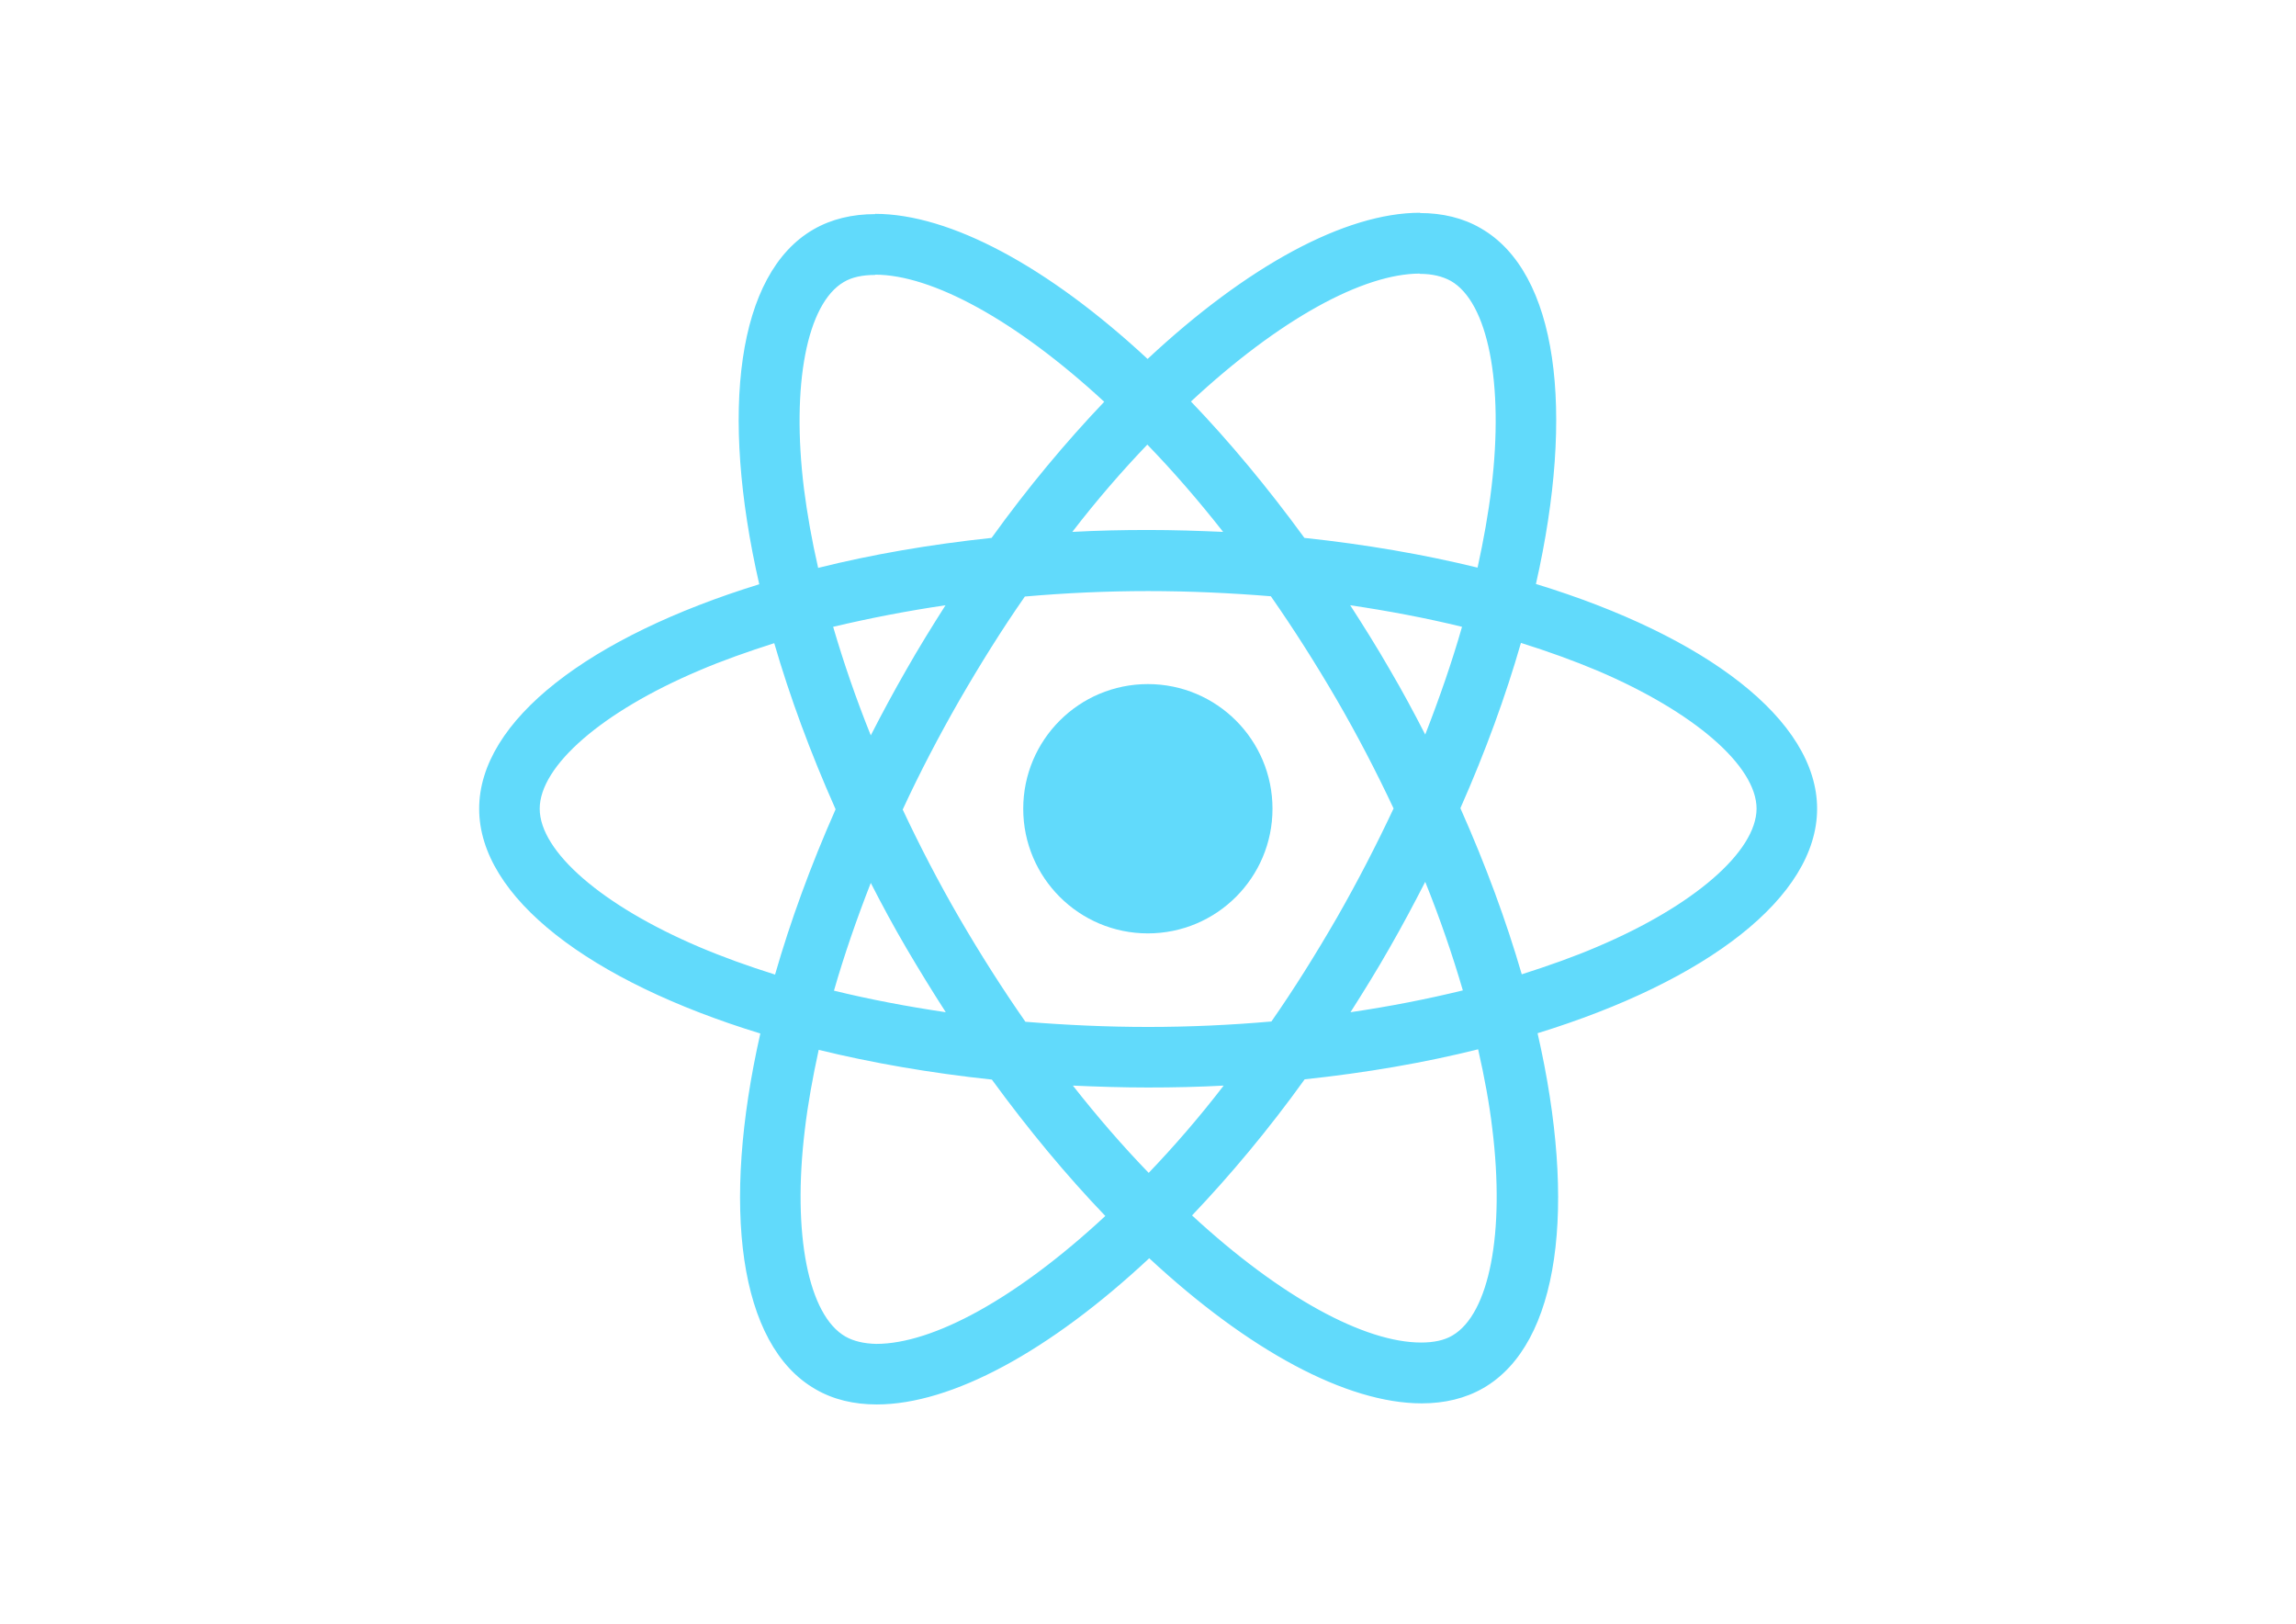
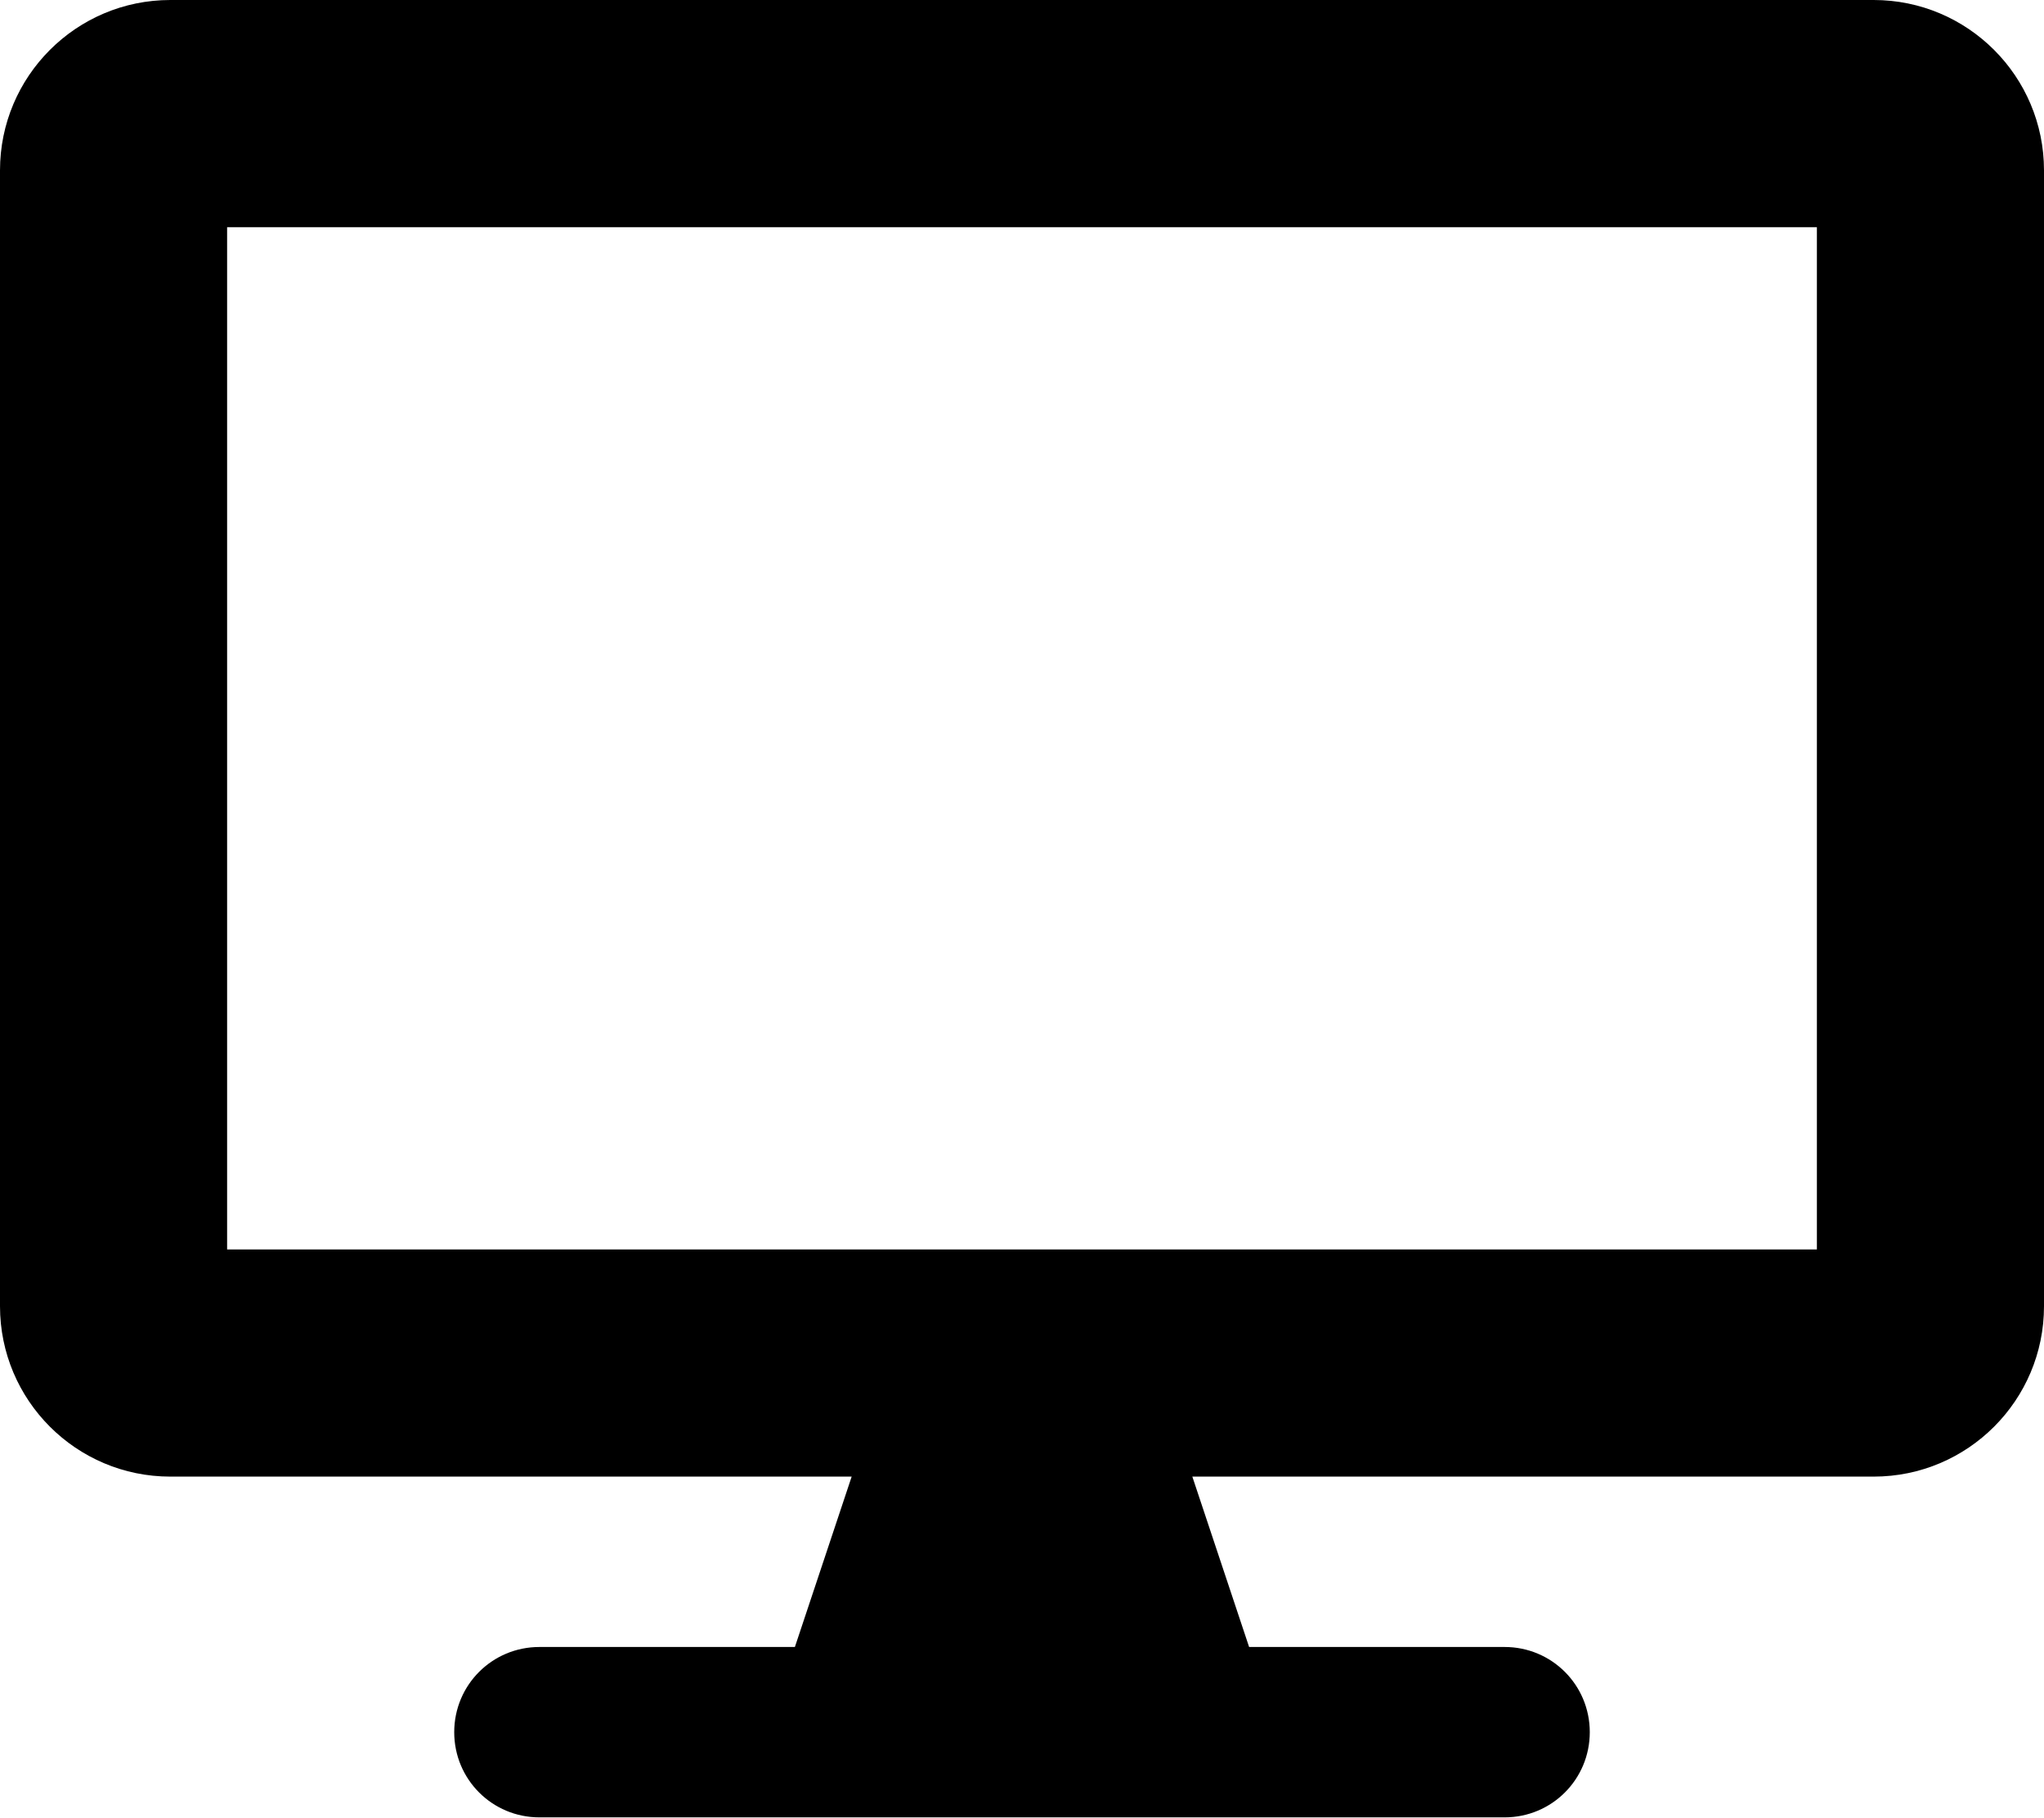
- <svg xmlns="http://www.w3.org/2000/svg" viewBox="0 0 841.9 595.3">
-   <g fill="#61DAFB">
-     <path d="M666.3 296.5c0-32.5-40.7-63.3-103.1-82.4 14.4-63.6 8-114.2-20.2-130.4-6.5-3.8-14.1-5.6-22.4-5.6v22.3c4.6 0 8.3.9 11.4 2.6 13.6 7.8 19.5 37.5 14.9 75.7-1.1 9.4-2.9 19.3-5.1 29.4-19.6-4.8-41-8.5-63.5-10.9-13.5-18.5-27.5-35.3-41.6-50 32.6-30.3 63.2-46.9 84-46.9V78c-27.5 0-63.5 19.6-99.9 53.6-36.4-33.8-72.4-53.2-99.9-53.2v22.3c20.7 0 51.4 16.5 84 46.6-14 14.7-28 31.4-41.3 49.9-22.6 2.4-44 6.1-63.6 11-2.3-10-4-19.7-5.2-29-4.7-38.2 1.1-67.9 14.6-75.8 3-1.8 6.9-2.6 11.5-2.6V78.5c-8.4 0-16 1.8-22.6 5.6-28.1 16.2-34.4 66.7-19.9 130.1-62.2 19.2-102.7 49.9-102.7 82.3 0 32.5 40.7 63.3 103.1 82.4-14.4 63.6-8 114.2 20.2 130.4 6.5 3.8 14.1 5.6 22.5 5.6 27.5 0 63.5-19.6 99.9-53.6 36.4 33.8 72.4 53.2 99.9 53.2 8.4 0 16-1.8 22.6-5.6 28.1-16.2 34.4-66.7 19.9-130.1 62-19.1 102.5-49.9 102.5-82.3zm-130.2-66.7c-3.7 12.9-8.3 26.2-13.5 39.5-4.1-8-8.4-16-13.1-24-4.6-8-9.5-15.8-14.4-23.4 14.2 2.1 27.9 4.7 41 7.9zm-45.8 106.5c-7.8 13.5-15.8 26.3-24.1 38.2-14.9 1.3-30 2-45.2 2-15.1 0-30.2-.7-45-1.9-8.3-11.9-16.4-24.6-24.2-38-7.6-13.1-14.5-26.4-20.8-39.8 6.2-13.4 13.2-26.8 20.7-39.9 7.8-13.5 15.8-26.3 24.1-38.2 14.9-1.3 30-2 45.2-2 15.1 0 30.2.7 45 1.9 8.3 11.9 16.4 24.6 24.2 38 7.6 13.1 14.5 26.4 20.8 39.8-6.3 13.4-13.2 26.8-20.7 39.9zm32.3-13c5.4 13.4 10 26.8 13.8 39.8-13.1 3.2-26.9 5.9-41.2 8 4.9-7.7 9.8-15.6 14.4-23.7 4.6-8 8.9-16.1 13-24.1zM421.2 430c-9.3-9.6-18.6-20.3-27.8-32 9 .4 18.2.7 27.5.7 9.4 0 18.7-.2 27.8-.7-9 11.7-18.3 22.4-27.5 32zm-74.4-58.9c-14.2-2.1-27.9-4.7-41-7.9 3.7-12.9 8.3-26.2 13.5-39.5 4.1 8 8.4 16 13.1 24 4.7 8 9.5 15.8 14.4 23.4zM420.7 163c9.3 9.6 18.6 20.3 27.8 32-9-.4-18.2-.7-27.5-.7-9.4 0-18.7.2-27.8.7 9-11.7 18.3-22.4 27.5-32zm-74 58.9c-4.9 7.7-9.8 15.6-14.4 23.7-4.6 8-8.9 16-13 24-5.4-13.4-10-26.8-13.8-39.8 13.1-3.1 26.9-5.8 41.2-7.9zm-90.5 125.2c-35.4-15.1-58.3-34.9-58.3-50.6 0-15.7 22.9-35.6 58.3-50.6 8.6-3.7 18-7 27.7-10.1 5.7 19.6 13.2 40 22.5 60.9-9.2 20.8-16.6 41.1-22.2 60.6-9.9-3.1-19.3-6.5-28-10.2zM310 490c-13.6-7.8-19.5-37.5-14.9-75.7 1.1-9.4 2.9-19.3 5.1-29.4 19.6 4.8 41 8.5 63.5 10.9 13.5 18.5 27.5 35.3 41.6 50-32.6 30.3-63.2 46.9-84 46.9-4.5-.1-8.3-1-11.3-2.7zm237.2-76.2c4.7 38.2-1.1 67.9-14.6 75.8-3 1.8-6.9 2.6-11.5 2.6-20.7 0-51.4-16.5-84-46.6 14-14.7 28-31.4 41.3-49.9 22.6-2.4 44-6.1 63.6-11 2.3 10.1 4.1 19.8 5.2 29.1zm38.5-66.7c-8.6 3.7-18 7-27.7 10.1-5.7-19.6-13.2-40-22.5-60.9 9.2-20.8 16.6-41.1 22.2-60.6 9.9 3.1 19.3 6.5 28.1 10.2 35.4 15.1 58.3 34.9 58.3 50.6-.1 15.7-23 35.6-58.4 50.6zM320.8 78.4z" />
-     <circle cx="420.9" cy="296.5" r="45.7" />
-     <path d="M520.5 78.1z" />
-   </g>
+ <svg xmlns="http://www.w3.org/2000/svg" aria-hidden="true" focusable="false" data-prefix="fas" data-icon="desktop" class="svg-inline--fa fa-desktop fa-w-18" role="img" viewBox="0 0 576 512">
+   <path fill="currentColor" d="M528 0H48C21.5 0 0 21.5 0 48v320c0 26.5 21.5 48 48 48h192l-16 48h-72c-13.3 0-24 10.7-24 24s10.7 24 24 24h272c13.3 0 24-10.7 24-24s-10.7-24-24-24h-72l-16-48h192c26.5 0 48-21.5 48-48V48c0-26.5-21.5-48-48-48zm-16 352H64V64h448v288z" />
</svg>
